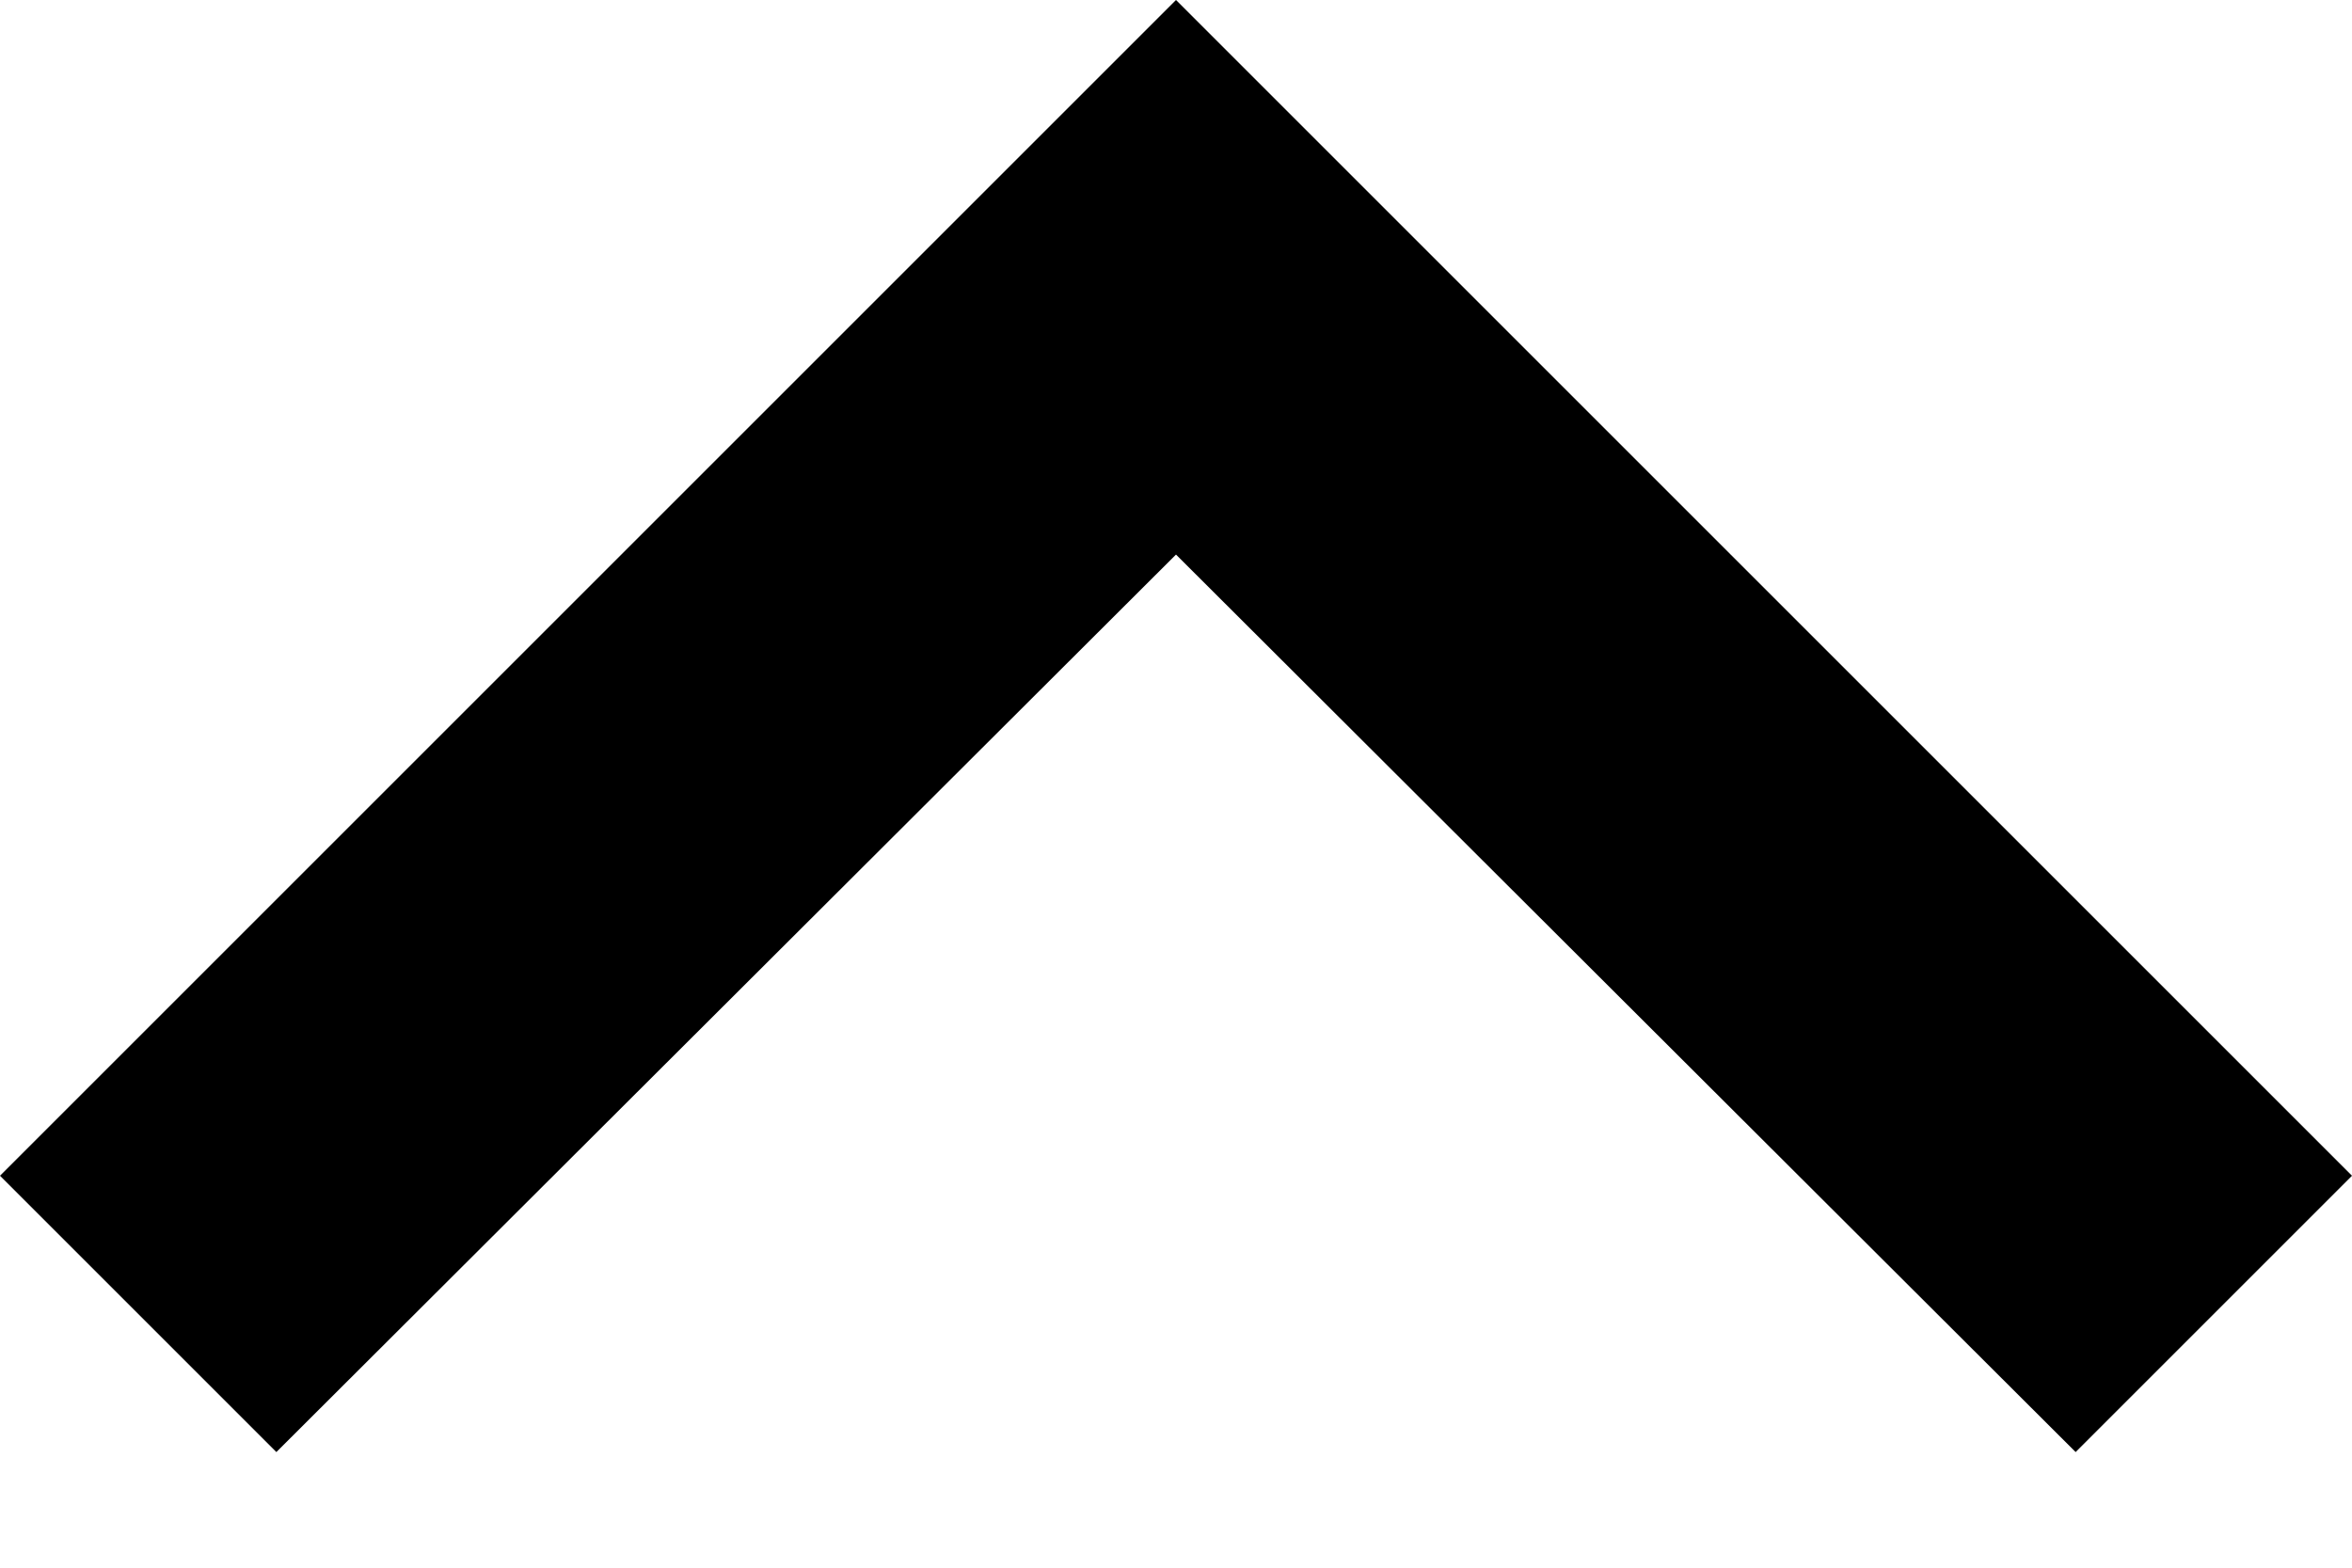
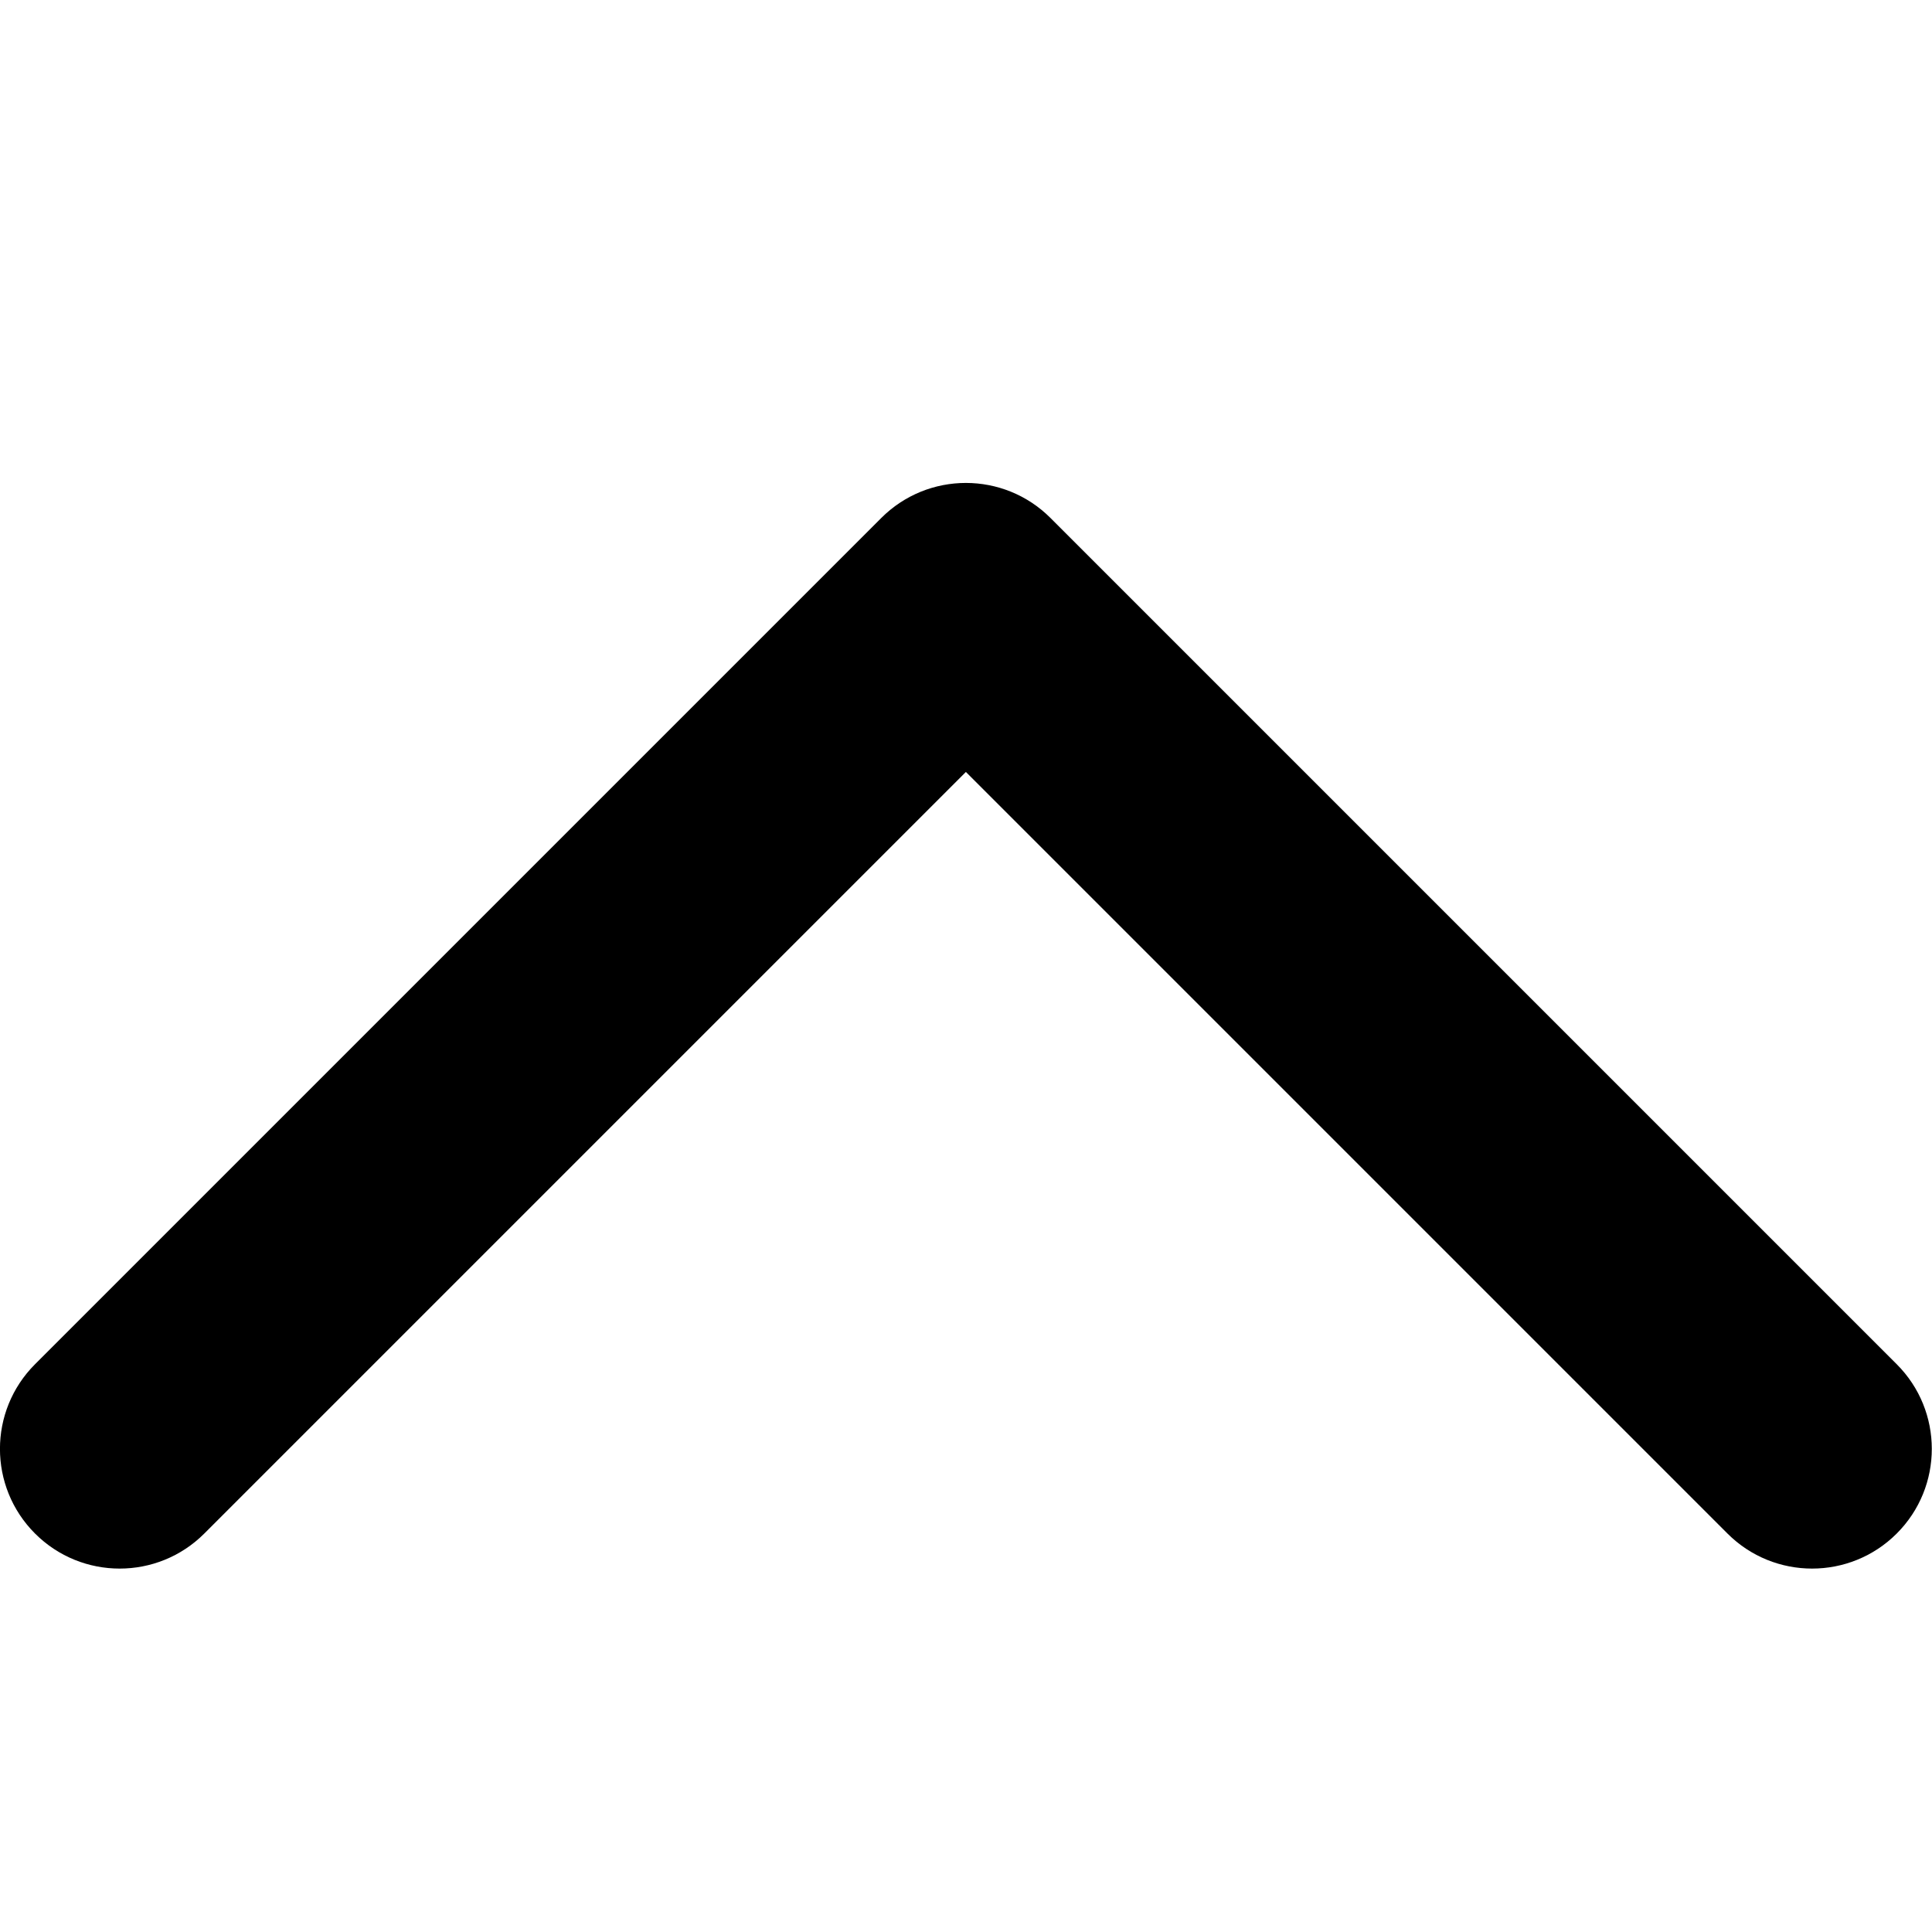
- <svg xmlns="http://www.w3.org/2000/svg" width="12px" height="8px" viewBox="0 0 12 8" version="1.1">
-   <defs />
-   <g id="Artboard-2" stroke="none" stroke-width="1" fill="none" fill-rule="evenodd" transform="translate(-558, -488)">
-     <g id="keyboard-arrow-up" transform="translate(552, 480)">
-       <g id="Icon-24px">
-         <polygon id="Shape" fill="#000000" points="7.41 15.41 12 10.83 16.59 15.41 18 14 12 8 6 14" />
-         <polygon id="Shape" points="0 0 24 0 24 24 0 24" />
-       </g>
-     </g>
-   </g>
+ <svg xmlns="http://www.w3.org/2000/svg" width="16" height="16">
+   <path d="M7.999 6.393L1.692 12.7A.991.991 0 1 1 .29 11.298L7.298 4.29a.991.991 0 0 1 1.402 0l7.008 7.008a.991.991 0 1 1-1.402 1.402L7.999 6.393z" />
</svg>
